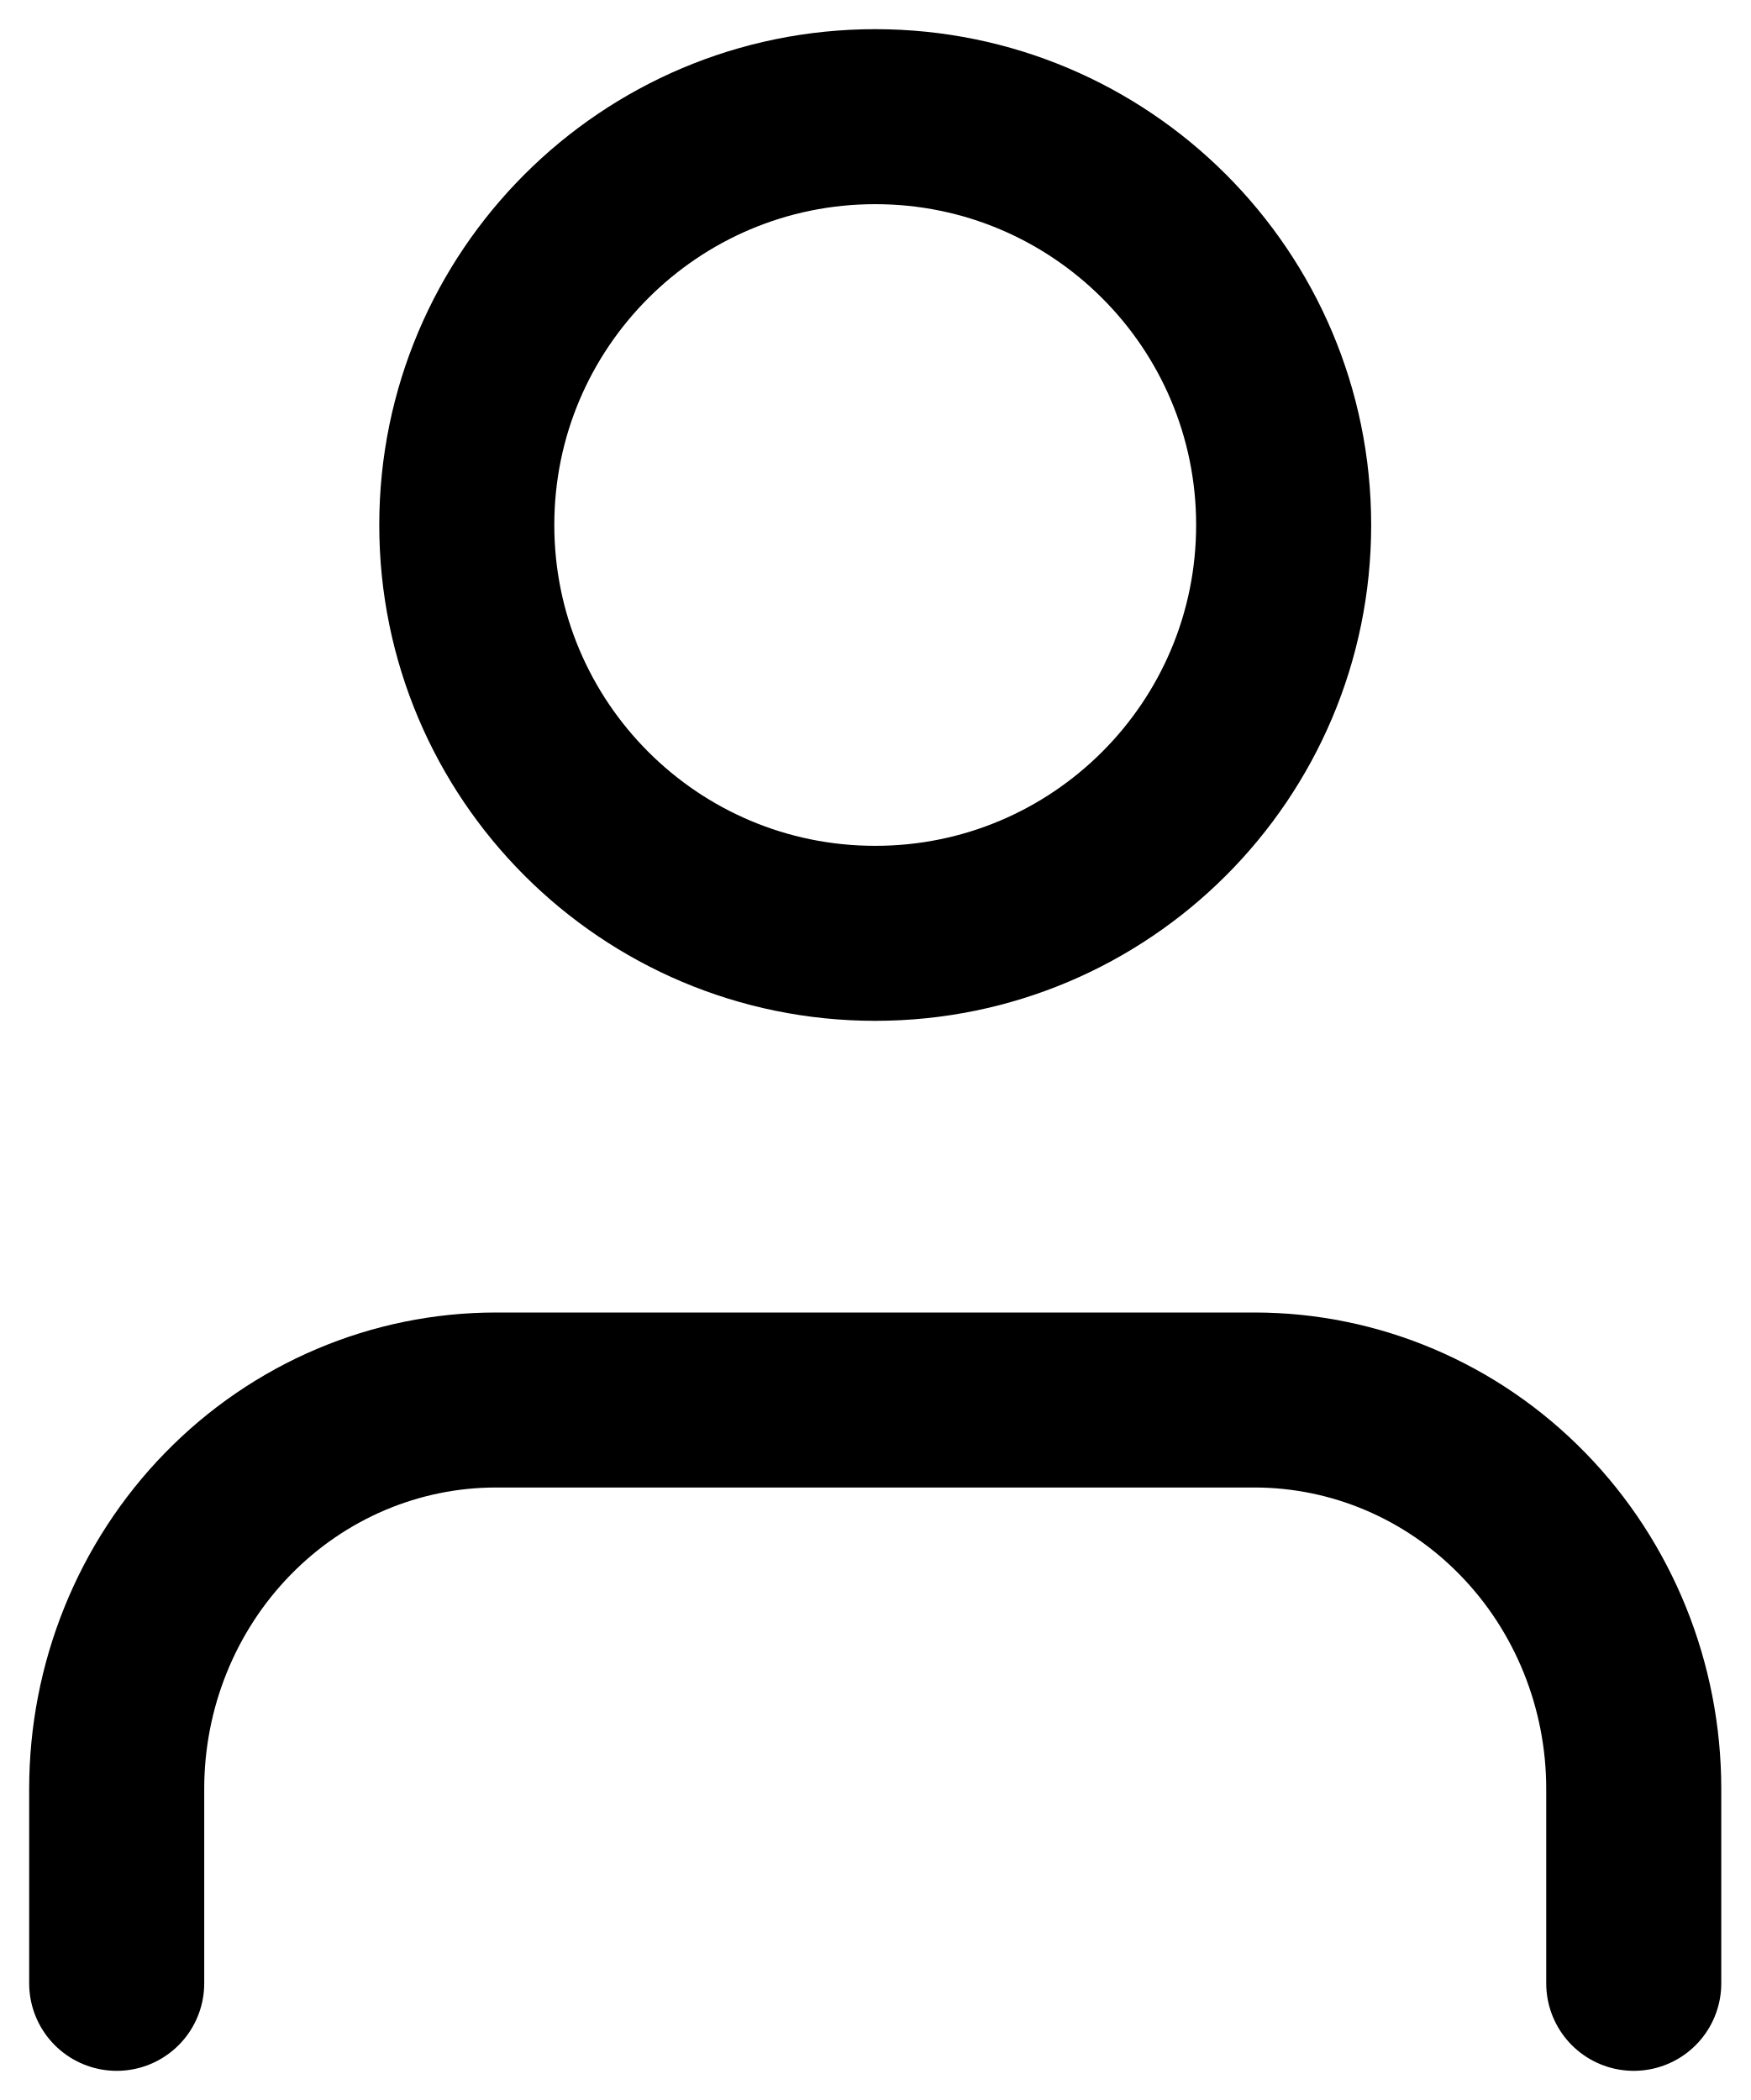
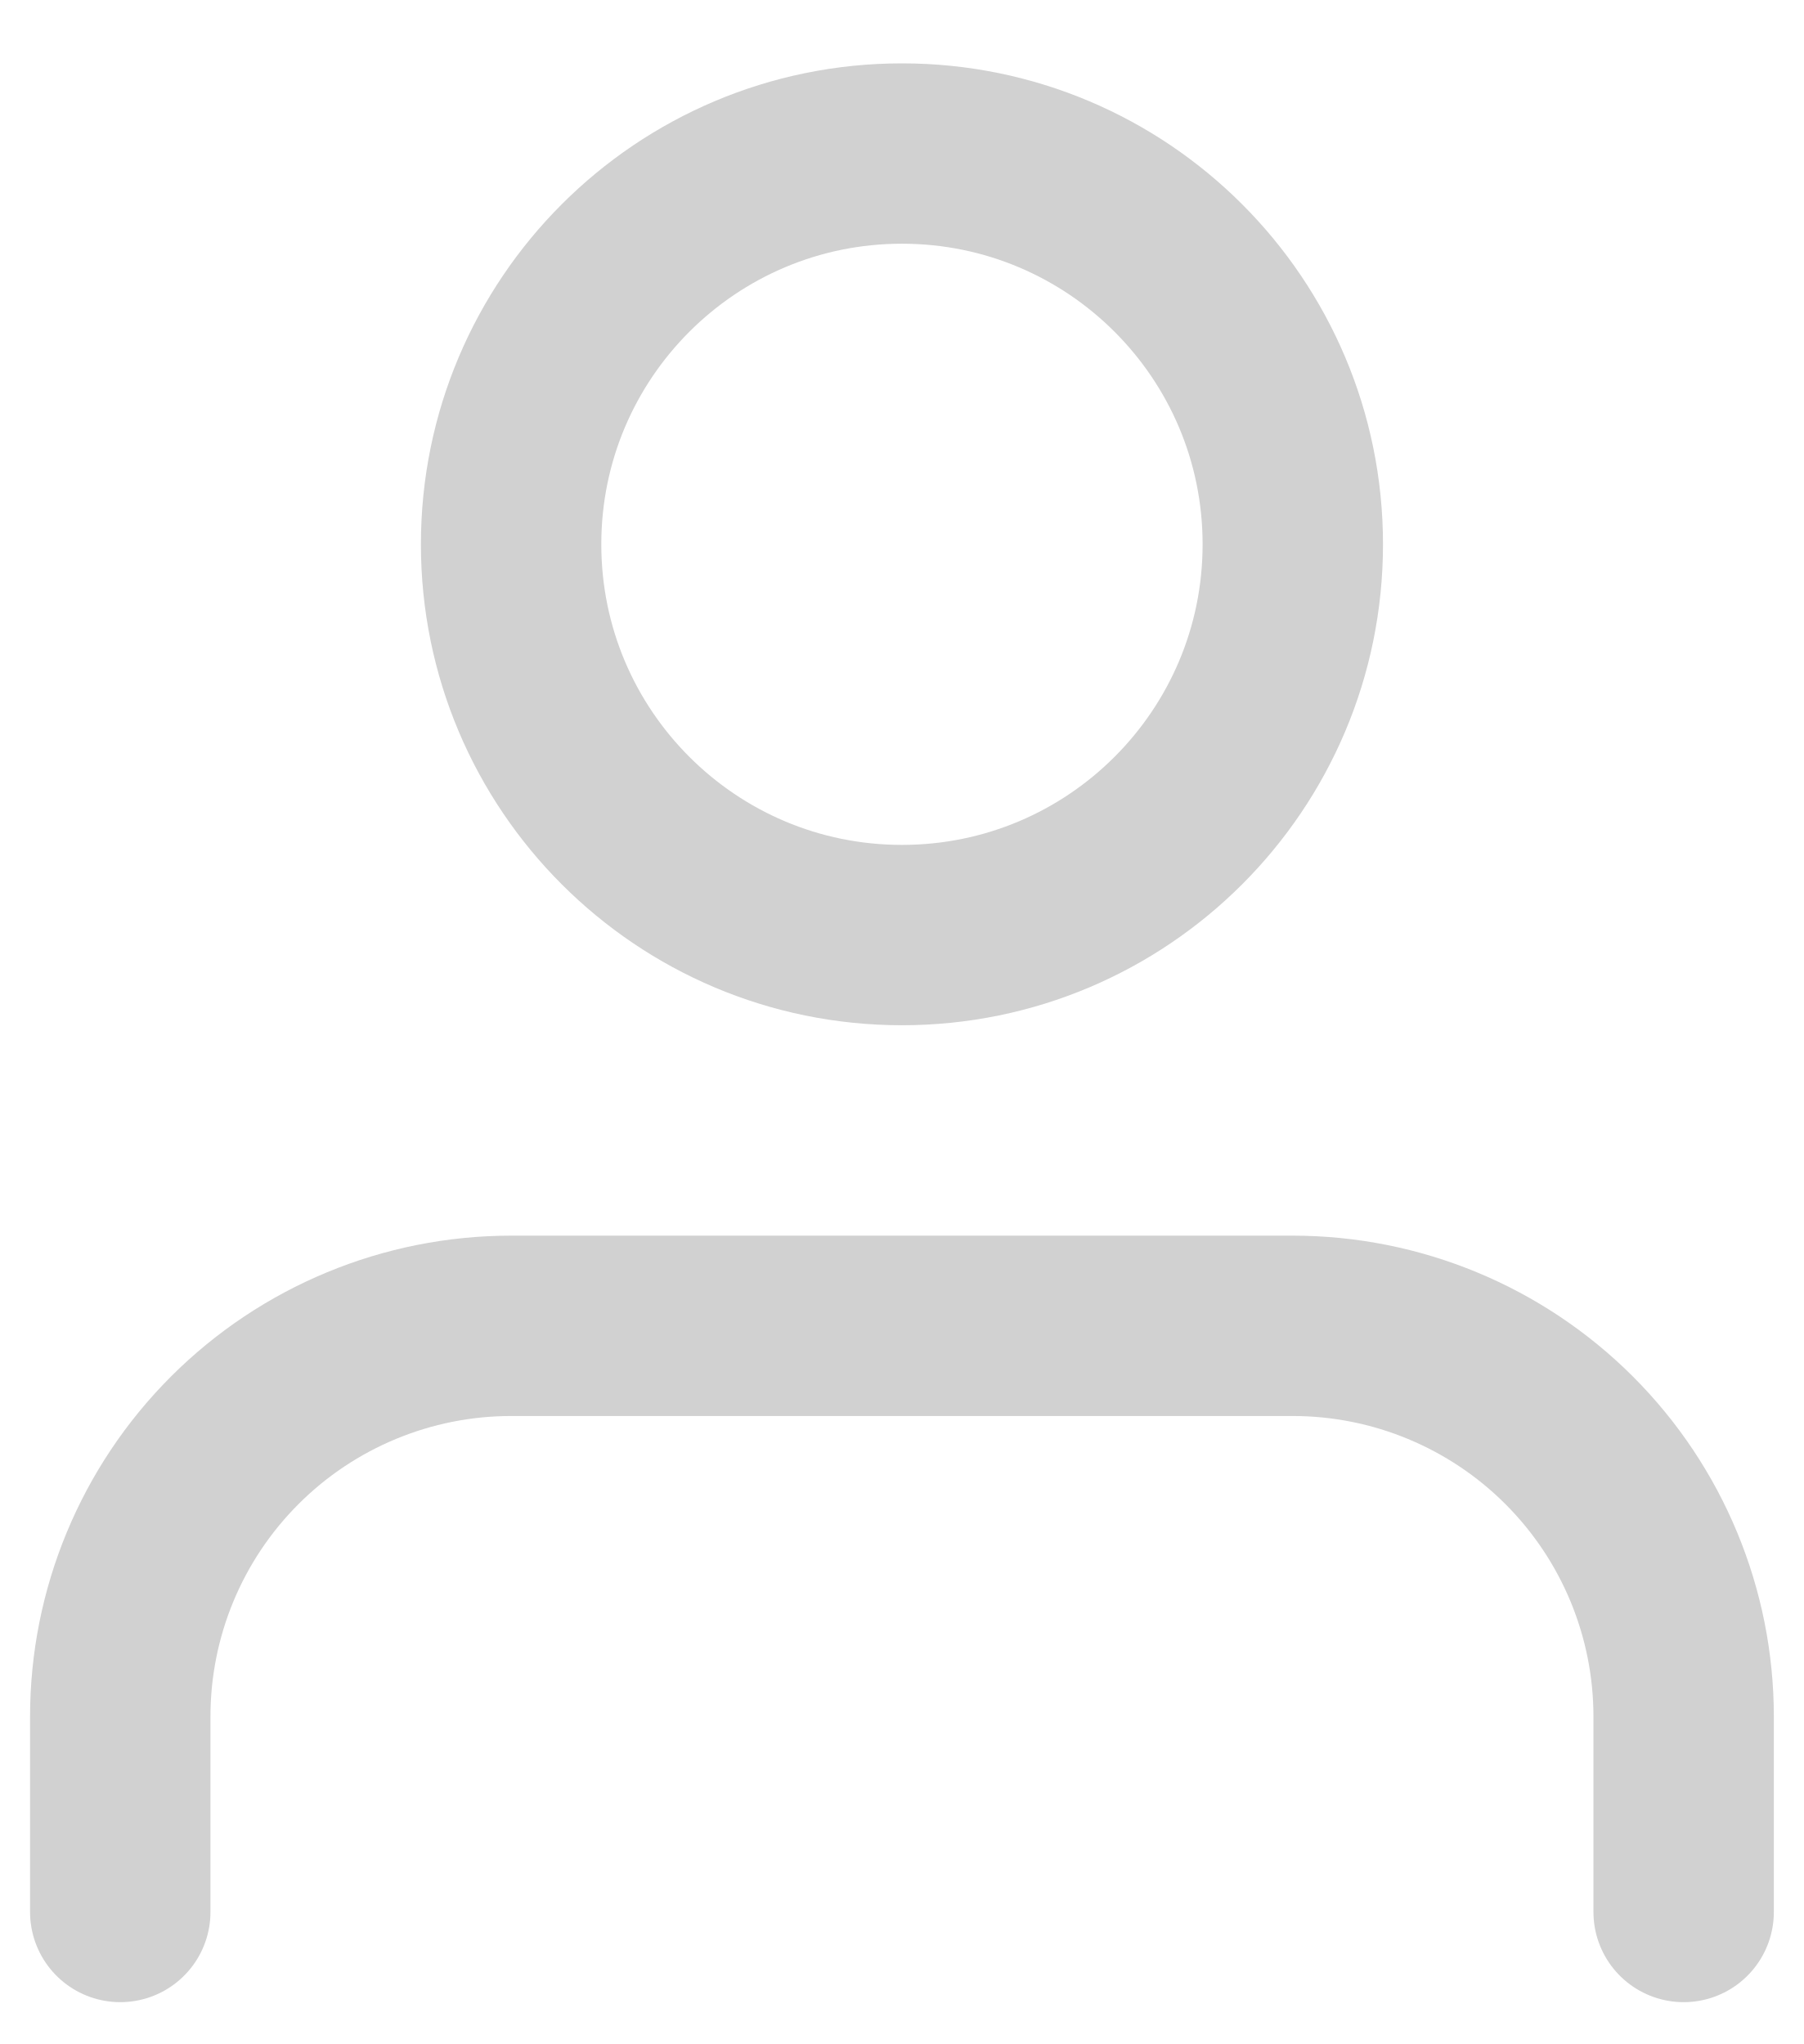
- <svg xmlns="http://www.w3.org/2000/svg" width="15" height="18" viewBox="0 0 15 18" fill="none">
-   <path d="M14 17V15.333C14 14.449 13.658 13.601 13.048 12.976C12.439 12.351 11.612 12 10.75 12H4.25C3.388 12 2.561 12.351 1.952 12.976C1.342 13.601 1 14.449 1 15.333V17" stroke="black" stroke-width="1.5" stroke-linecap="round" stroke-linejoin="round" />
-   <path d="M7.5 8C9.433 8 11 6.433 11 4.5C11 2.567 9.433 1 7.5 1C5.567 1 4 2.567 4 4.5C4 6.433 5.567 8 7.5 8Z" stroke="black" stroke-width="1.5" stroke-linecap="round" stroke-linejoin="round" />
+ <svg xmlns="http://www.w3.org/2000/svg" width="15" height="17" viewBox="0 0 15 17" fill="none">
+   <path d="M14 15.902V14.277C14 13.415 13.658 12.589 13.048 11.979C12.439 11.37 11.612 11.027 10.75 11.027H4.25C3.388 11.027 2.561 11.37 1.952 11.979C1.342 12.589 1 13.415 1 14.277V15.902" stroke="#D1D1D1" stroke-width="1.5" stroke-linecap="round" stroke-linejoin="round" />
+   <path d="M7.5 7.777C9.295 7.777 10.75 6.322 10.75 4.527C10.75 2.732 9.295 1.277 7.5 1.277C5.705 1.277 4.25 2.732 4.25 4.527C4.25 6.322 5.705 7.777 7.5 7.777Z" stroke="#D1D1D1" stroke-width="1.5" stroke-linecap="round" stroke-linejoin="round" />
</svg>
